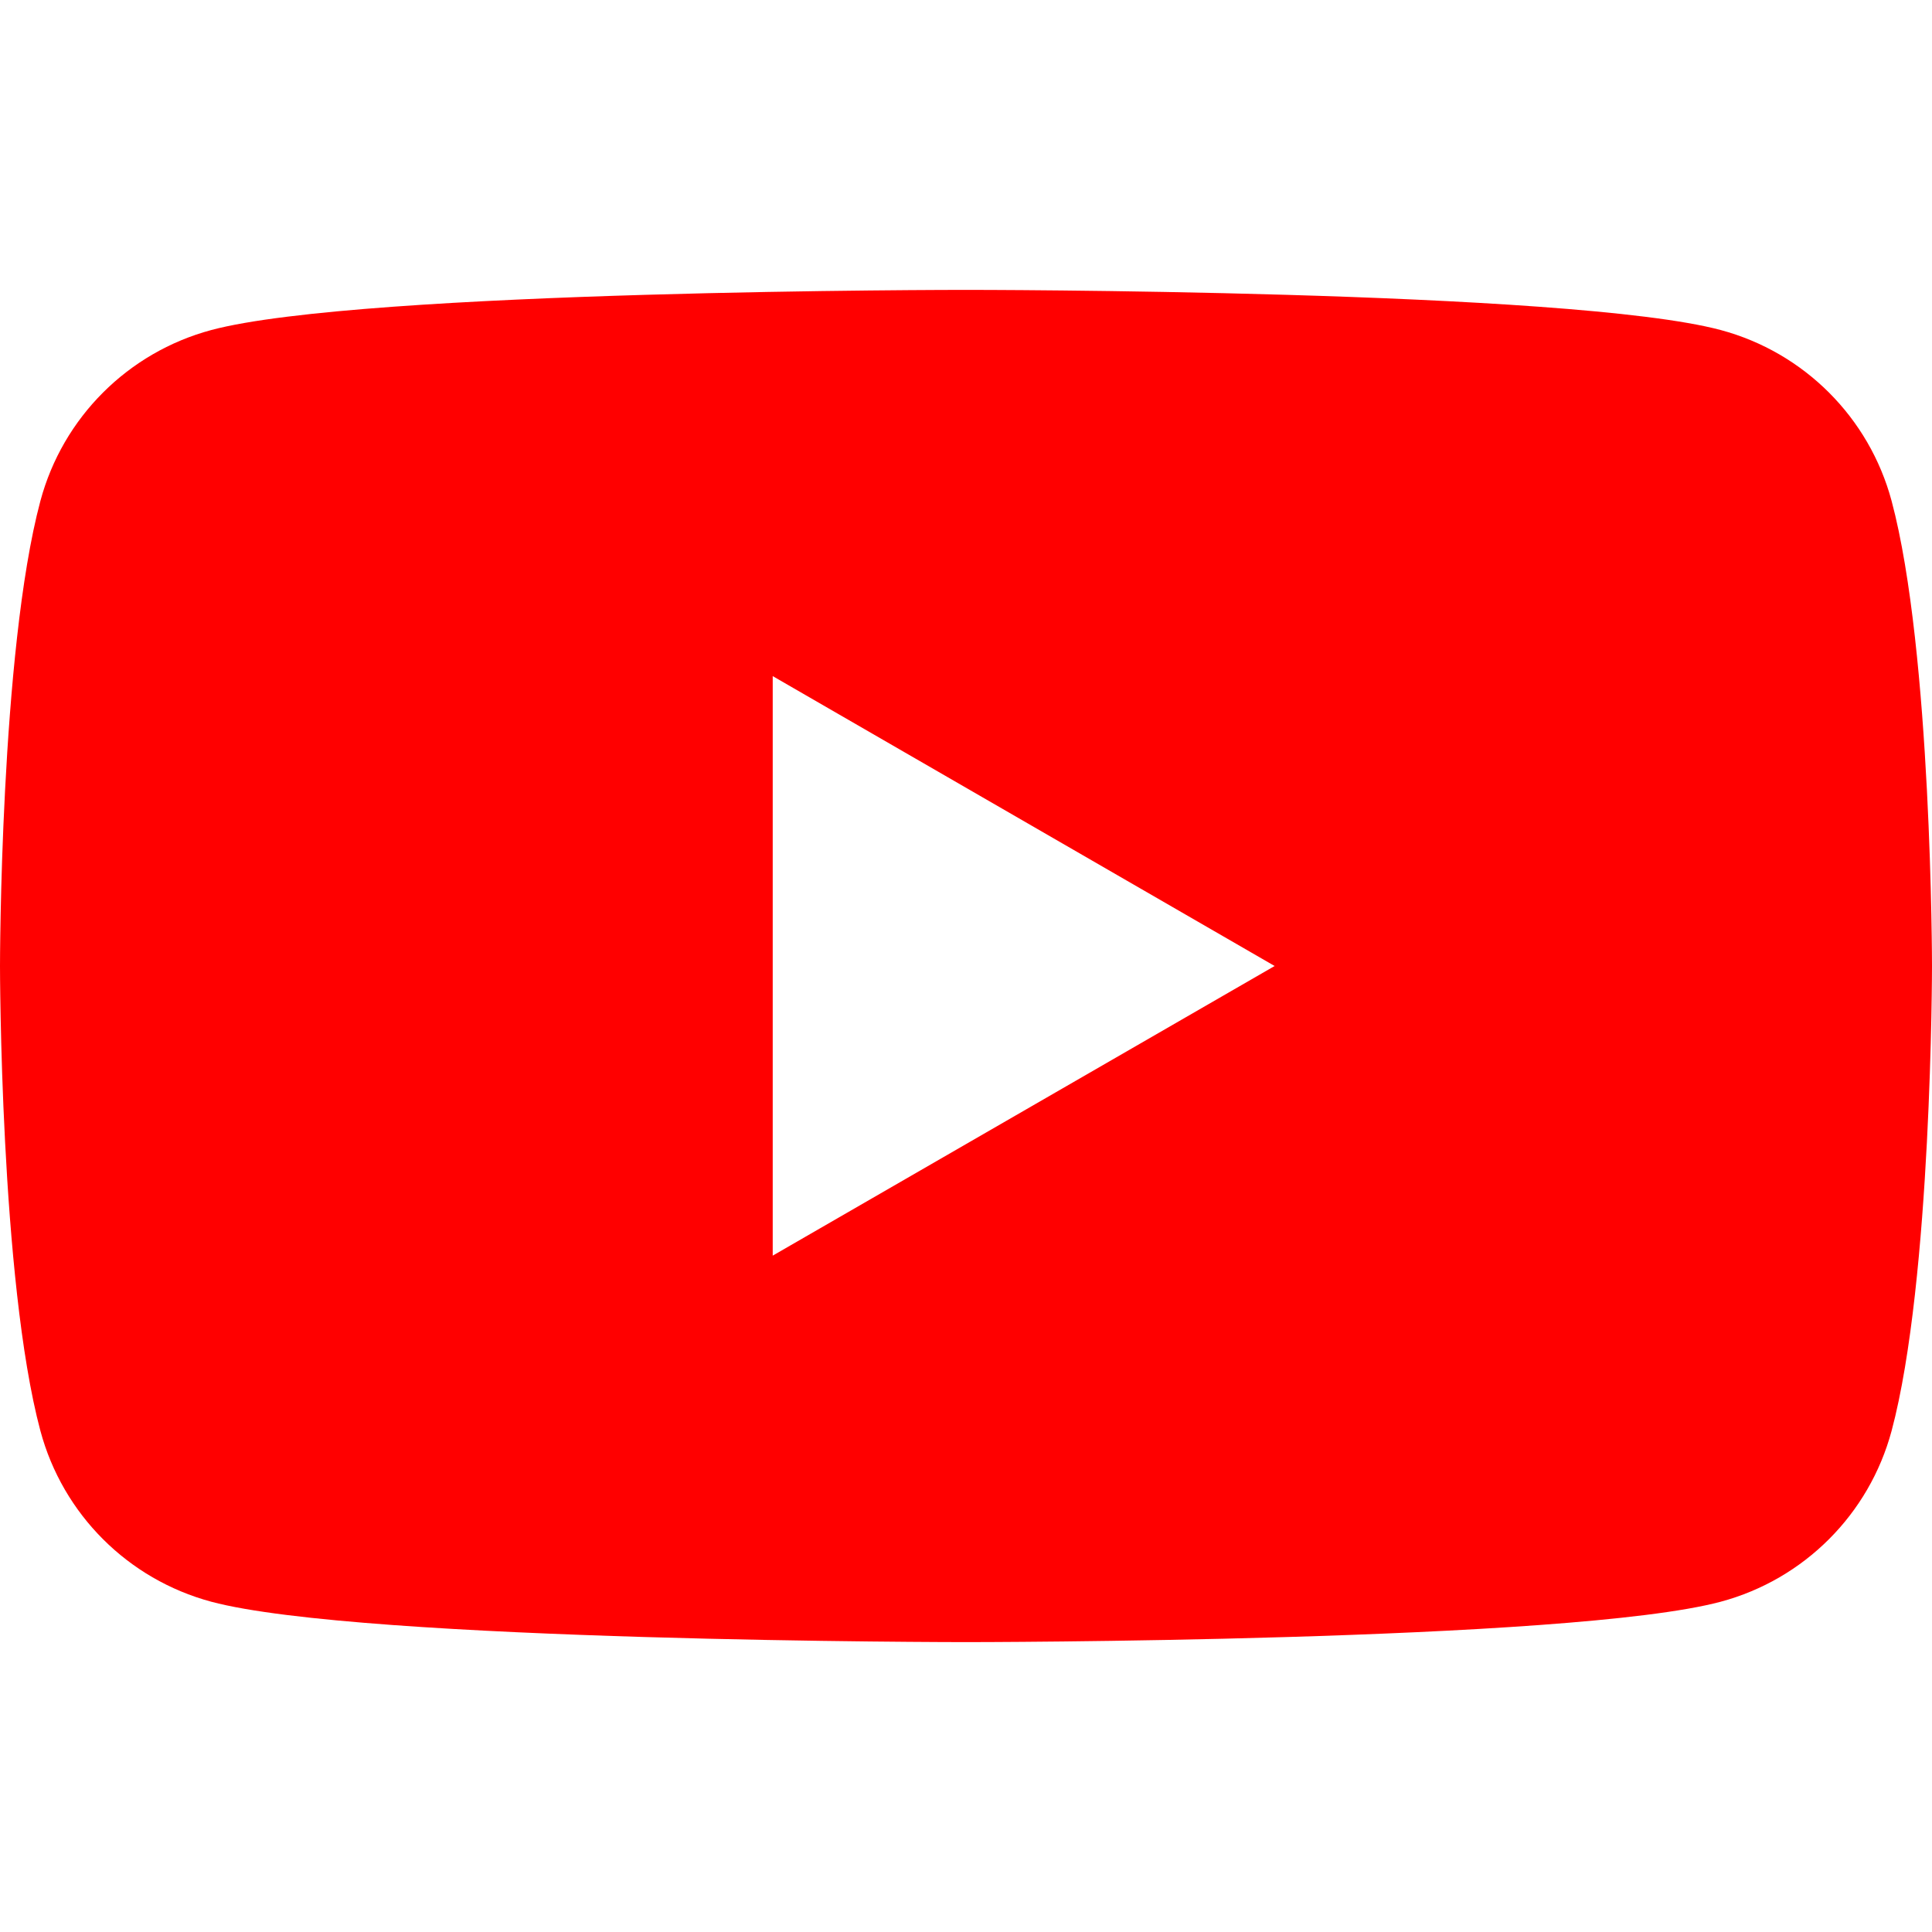
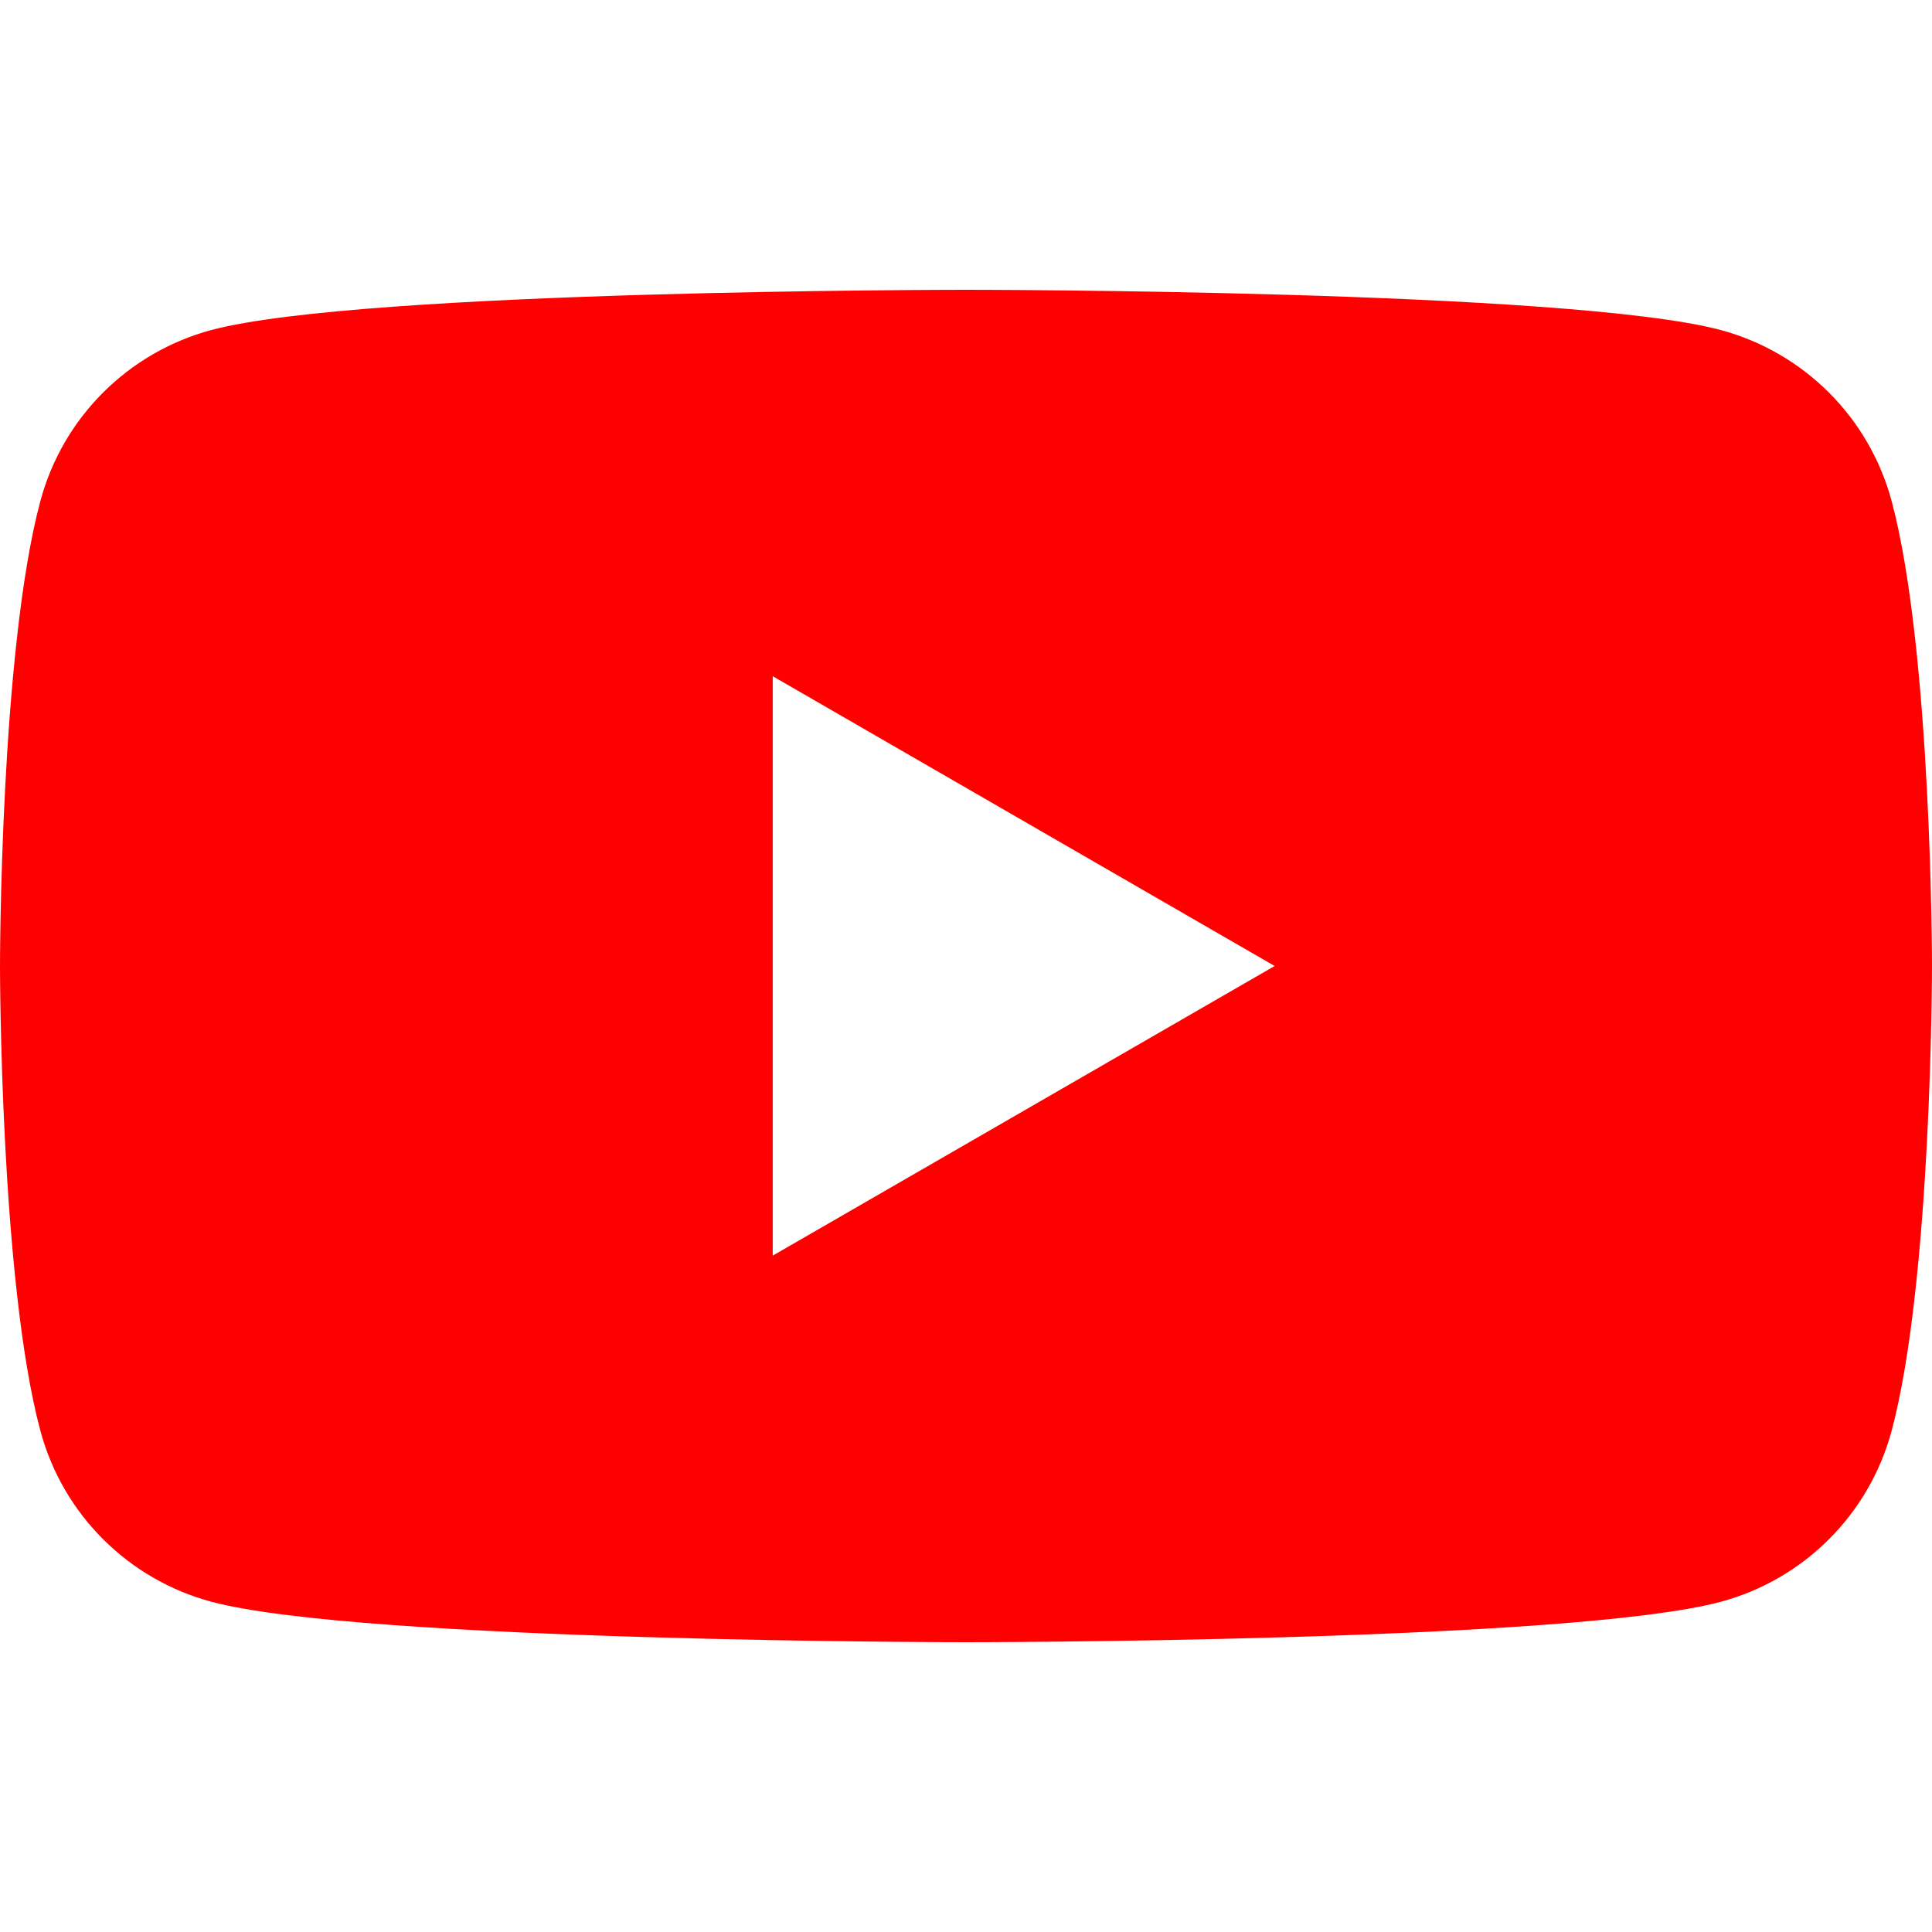
<svg xmlns="http://www.w3.org/2000/svg" viewBox="0 0 24 24">
-   <path d="M11.997 3.601C11.997 3.601 4.496 3.599 2.624 4.1C1.589 4.378 0.78 5.187 0.502 6.222C0.001 8.094-3.07559e-08 12 0 12C0 12 0.001 15.903 0.502 17.775C0.78 18.81 1.589 19.619 2.624 19.897C4.496 20.398 12 20.399 12 20.399C12 20.399 19.504 20.398 21.376 19.897C22.411 19.619 23.22 18.81 23.498 17.775C23.999 15.903 24 12 24 12C24 12 23.999 8.094 23.498 6.222C23.22 5.187 22.411 4.378 21.376 4.1C19.504 3.599 11.997 3.601 11.997 3.601ZM9.599 8.399L15.834 12L9.599 15.598L9.599 8.399Z" fill="#ff0000" />
+   <path d="M11.997 3.6s-7.5-.001-9.373.5A3.008 3.008 0 0 0 .502 6.222C0 8.094 0 12 0 12s0 3.903.502 5.775a3.008 3.008 0 0 0 2.122 2.122C4.496 20.398 12 20.4 12 20.4s7.504 0 9.376-.502a3.008 3.008 0 0 0 2.122-2.122C24 15.903 24 12 24 12s0-3.906-.502-5.778A3.008 3.008 0 0 0 21.376 4.1c-1.872-.501-9.379-.5-9.379-.5ZM9.599 8.4l6.235 3.6-6.235 3.598V8.399Z" fill="red" />
</svg>
